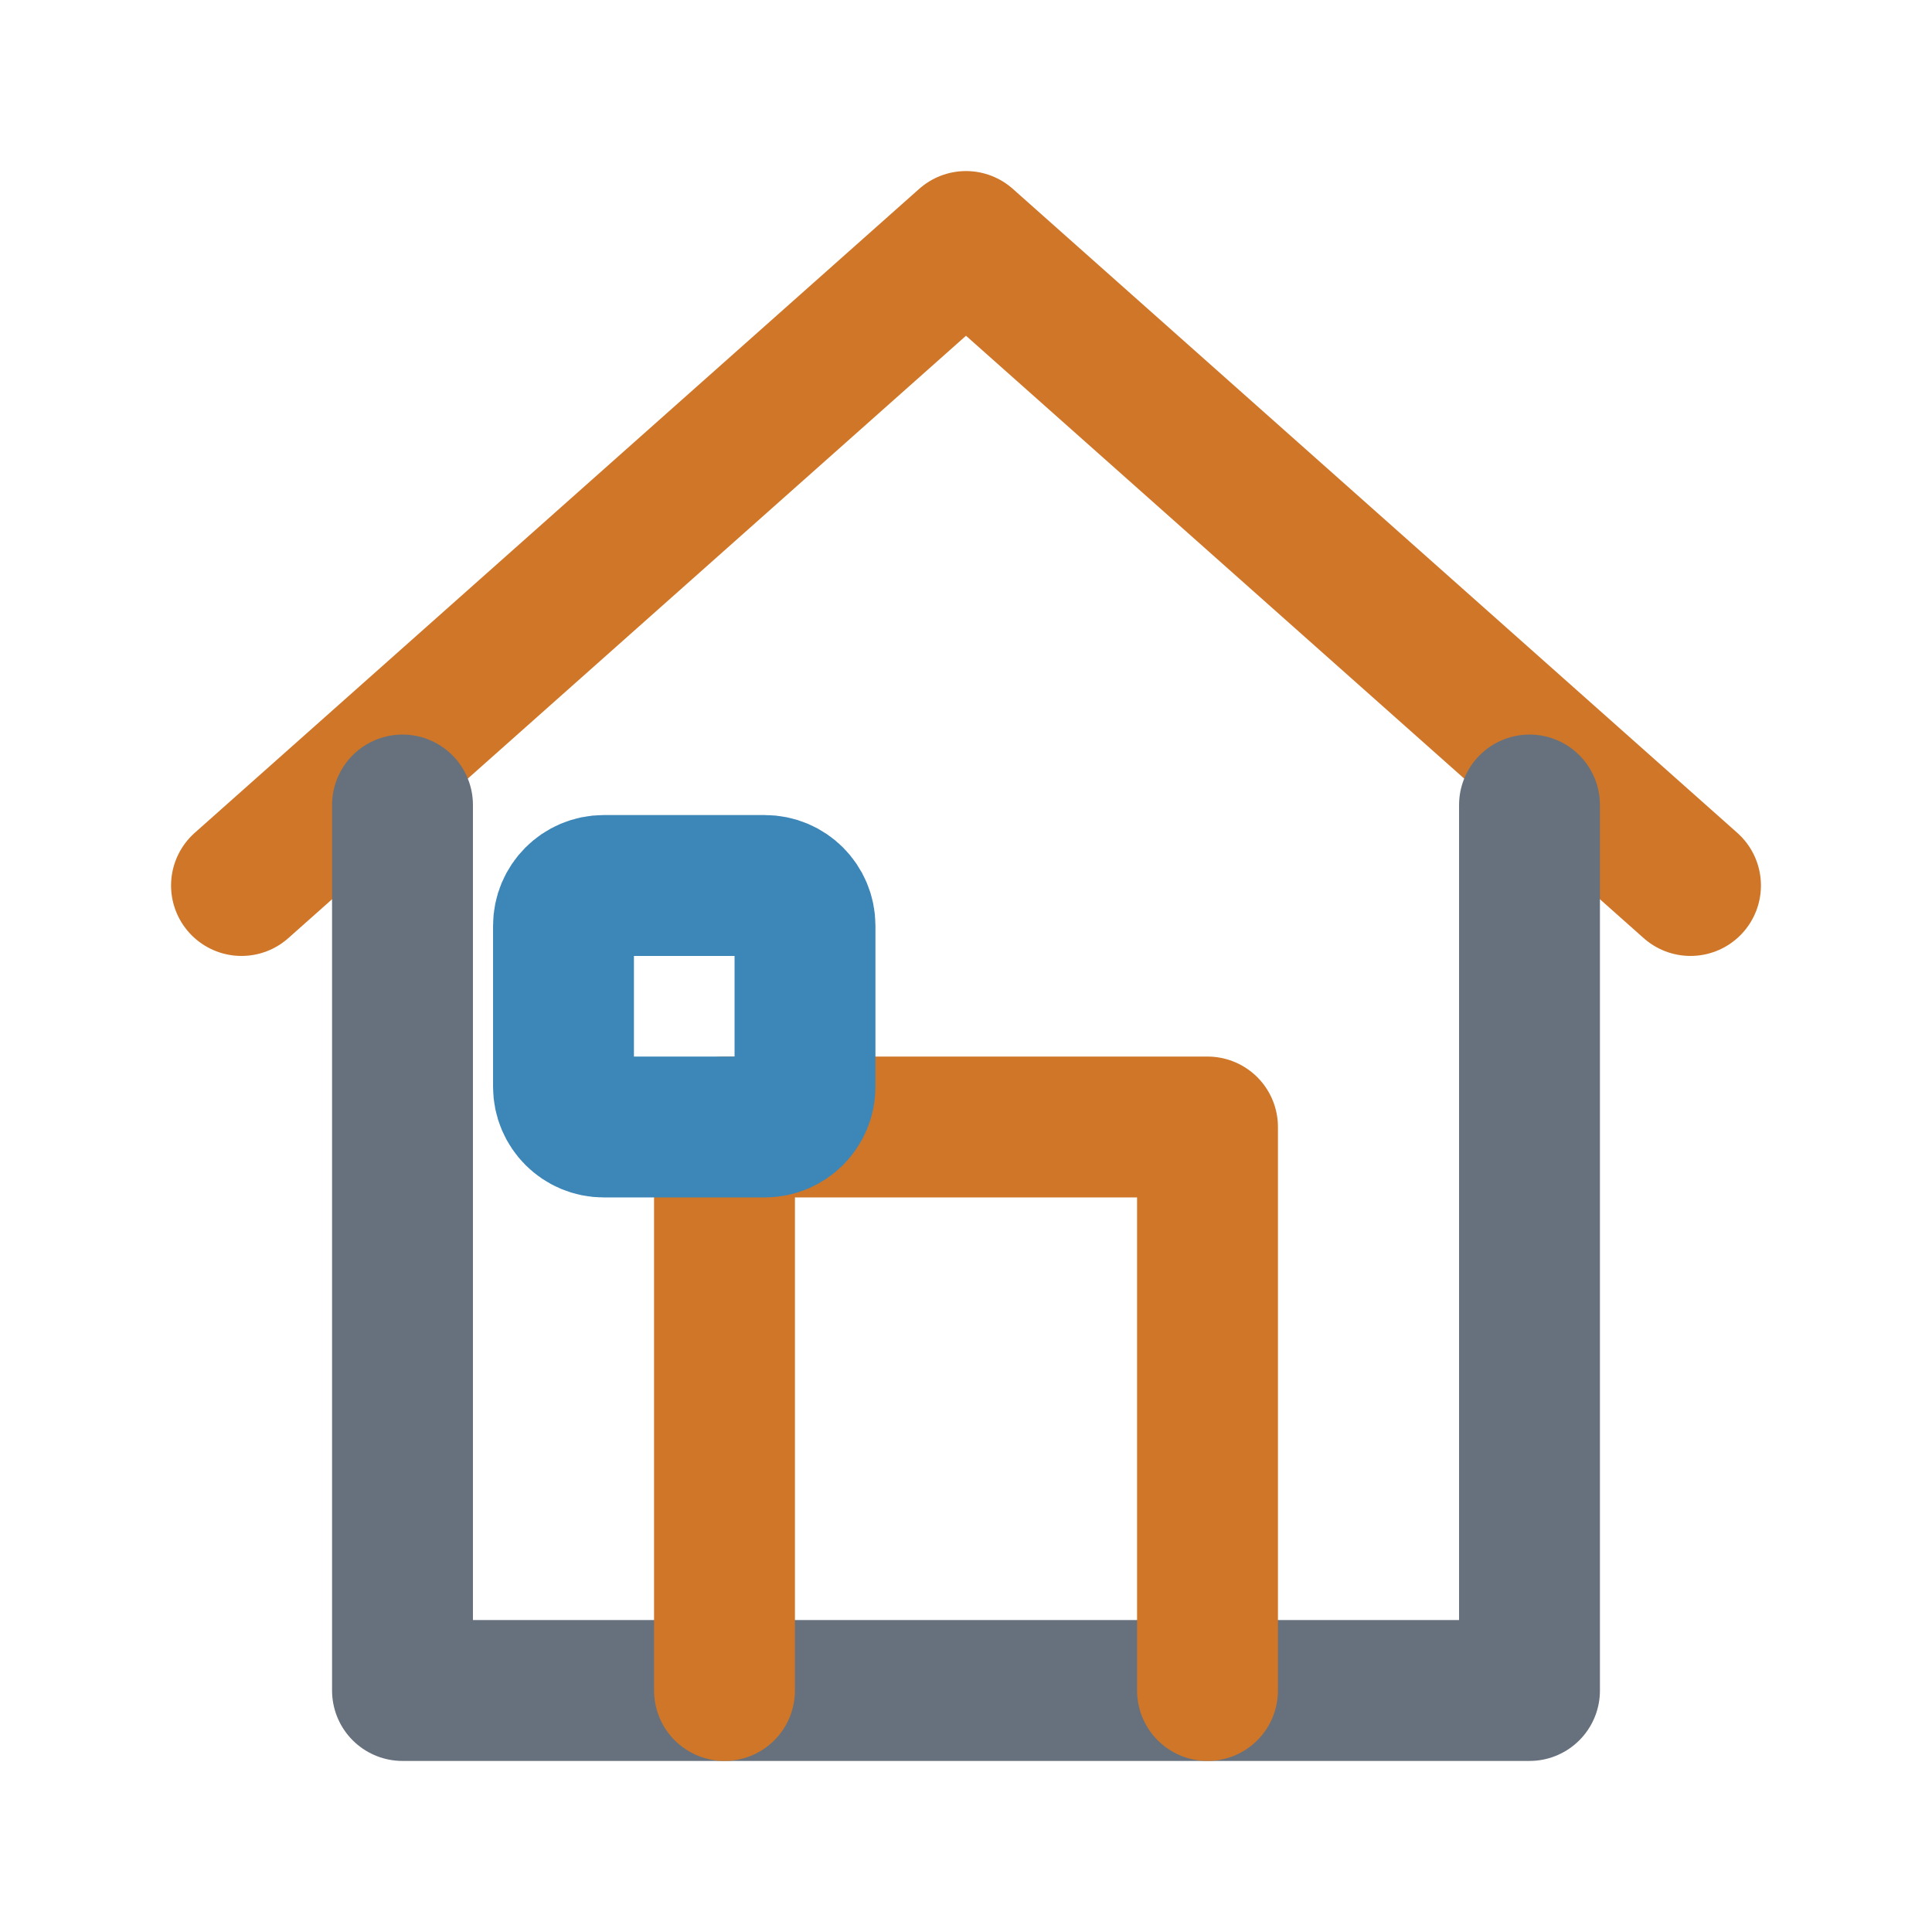
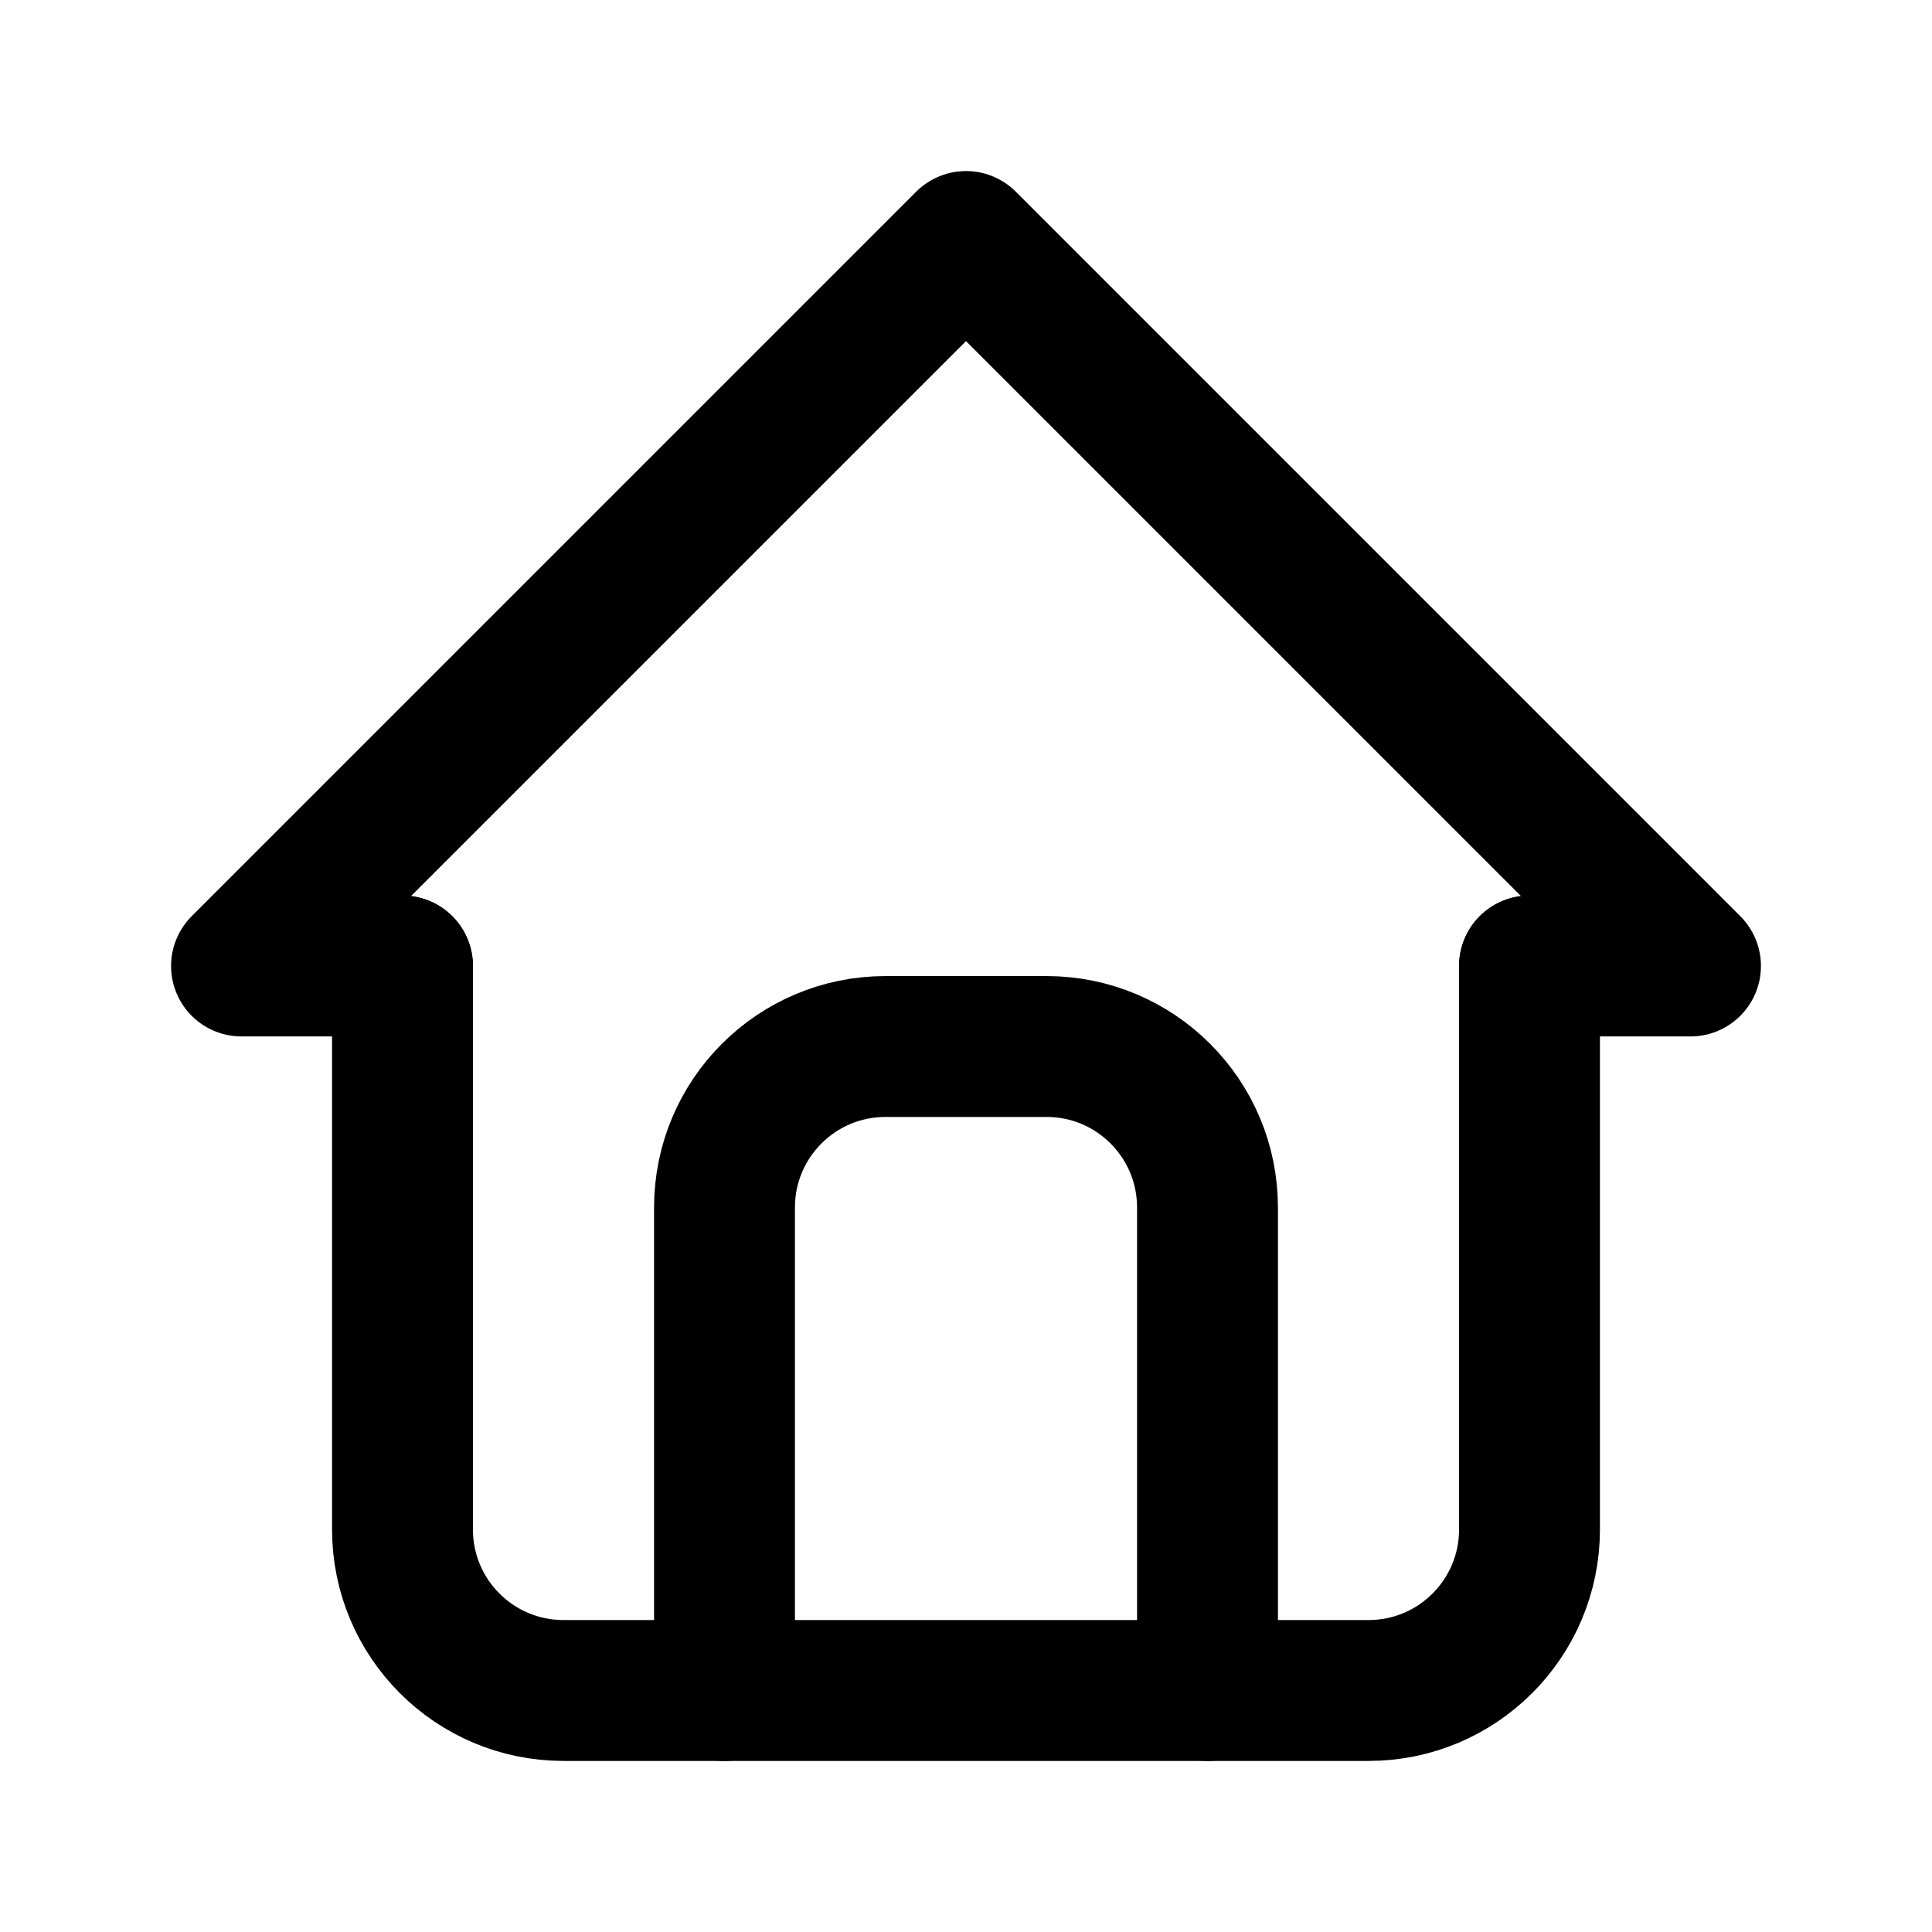
<svg xmlns="http://www.w3.org/2000/svg" viewBox="0 0 24 24" fill="none" stroke="#000000" stroke-width="1.75" stroke-linecap="round" stroke-linejoin="round">
-   <path d="M3 11 12 3l9 8" stroke="#CF7628" />
-   <path d="M5 10v11h14V10" stroke="#66717D" />
-   <path d="M9 21v-7h6v7" stroke="#CF7628" />
-   <rect x="7" y="11" width="3" height="3" rx="0.5" stroke="#3C86B8" />
+   <path d="M5 12l-2 0l9 -9l9 9l-2 0" />
+   <path d="M5 12v7a2 2 0 0 0 2 2h10a2 2 0 0 0 2 -2v-7" />
+   <path d="M9 21v-6a2 2 0 0 1 2 -2h2a2 2 0 0 1 2 2v6" />
</svg>
